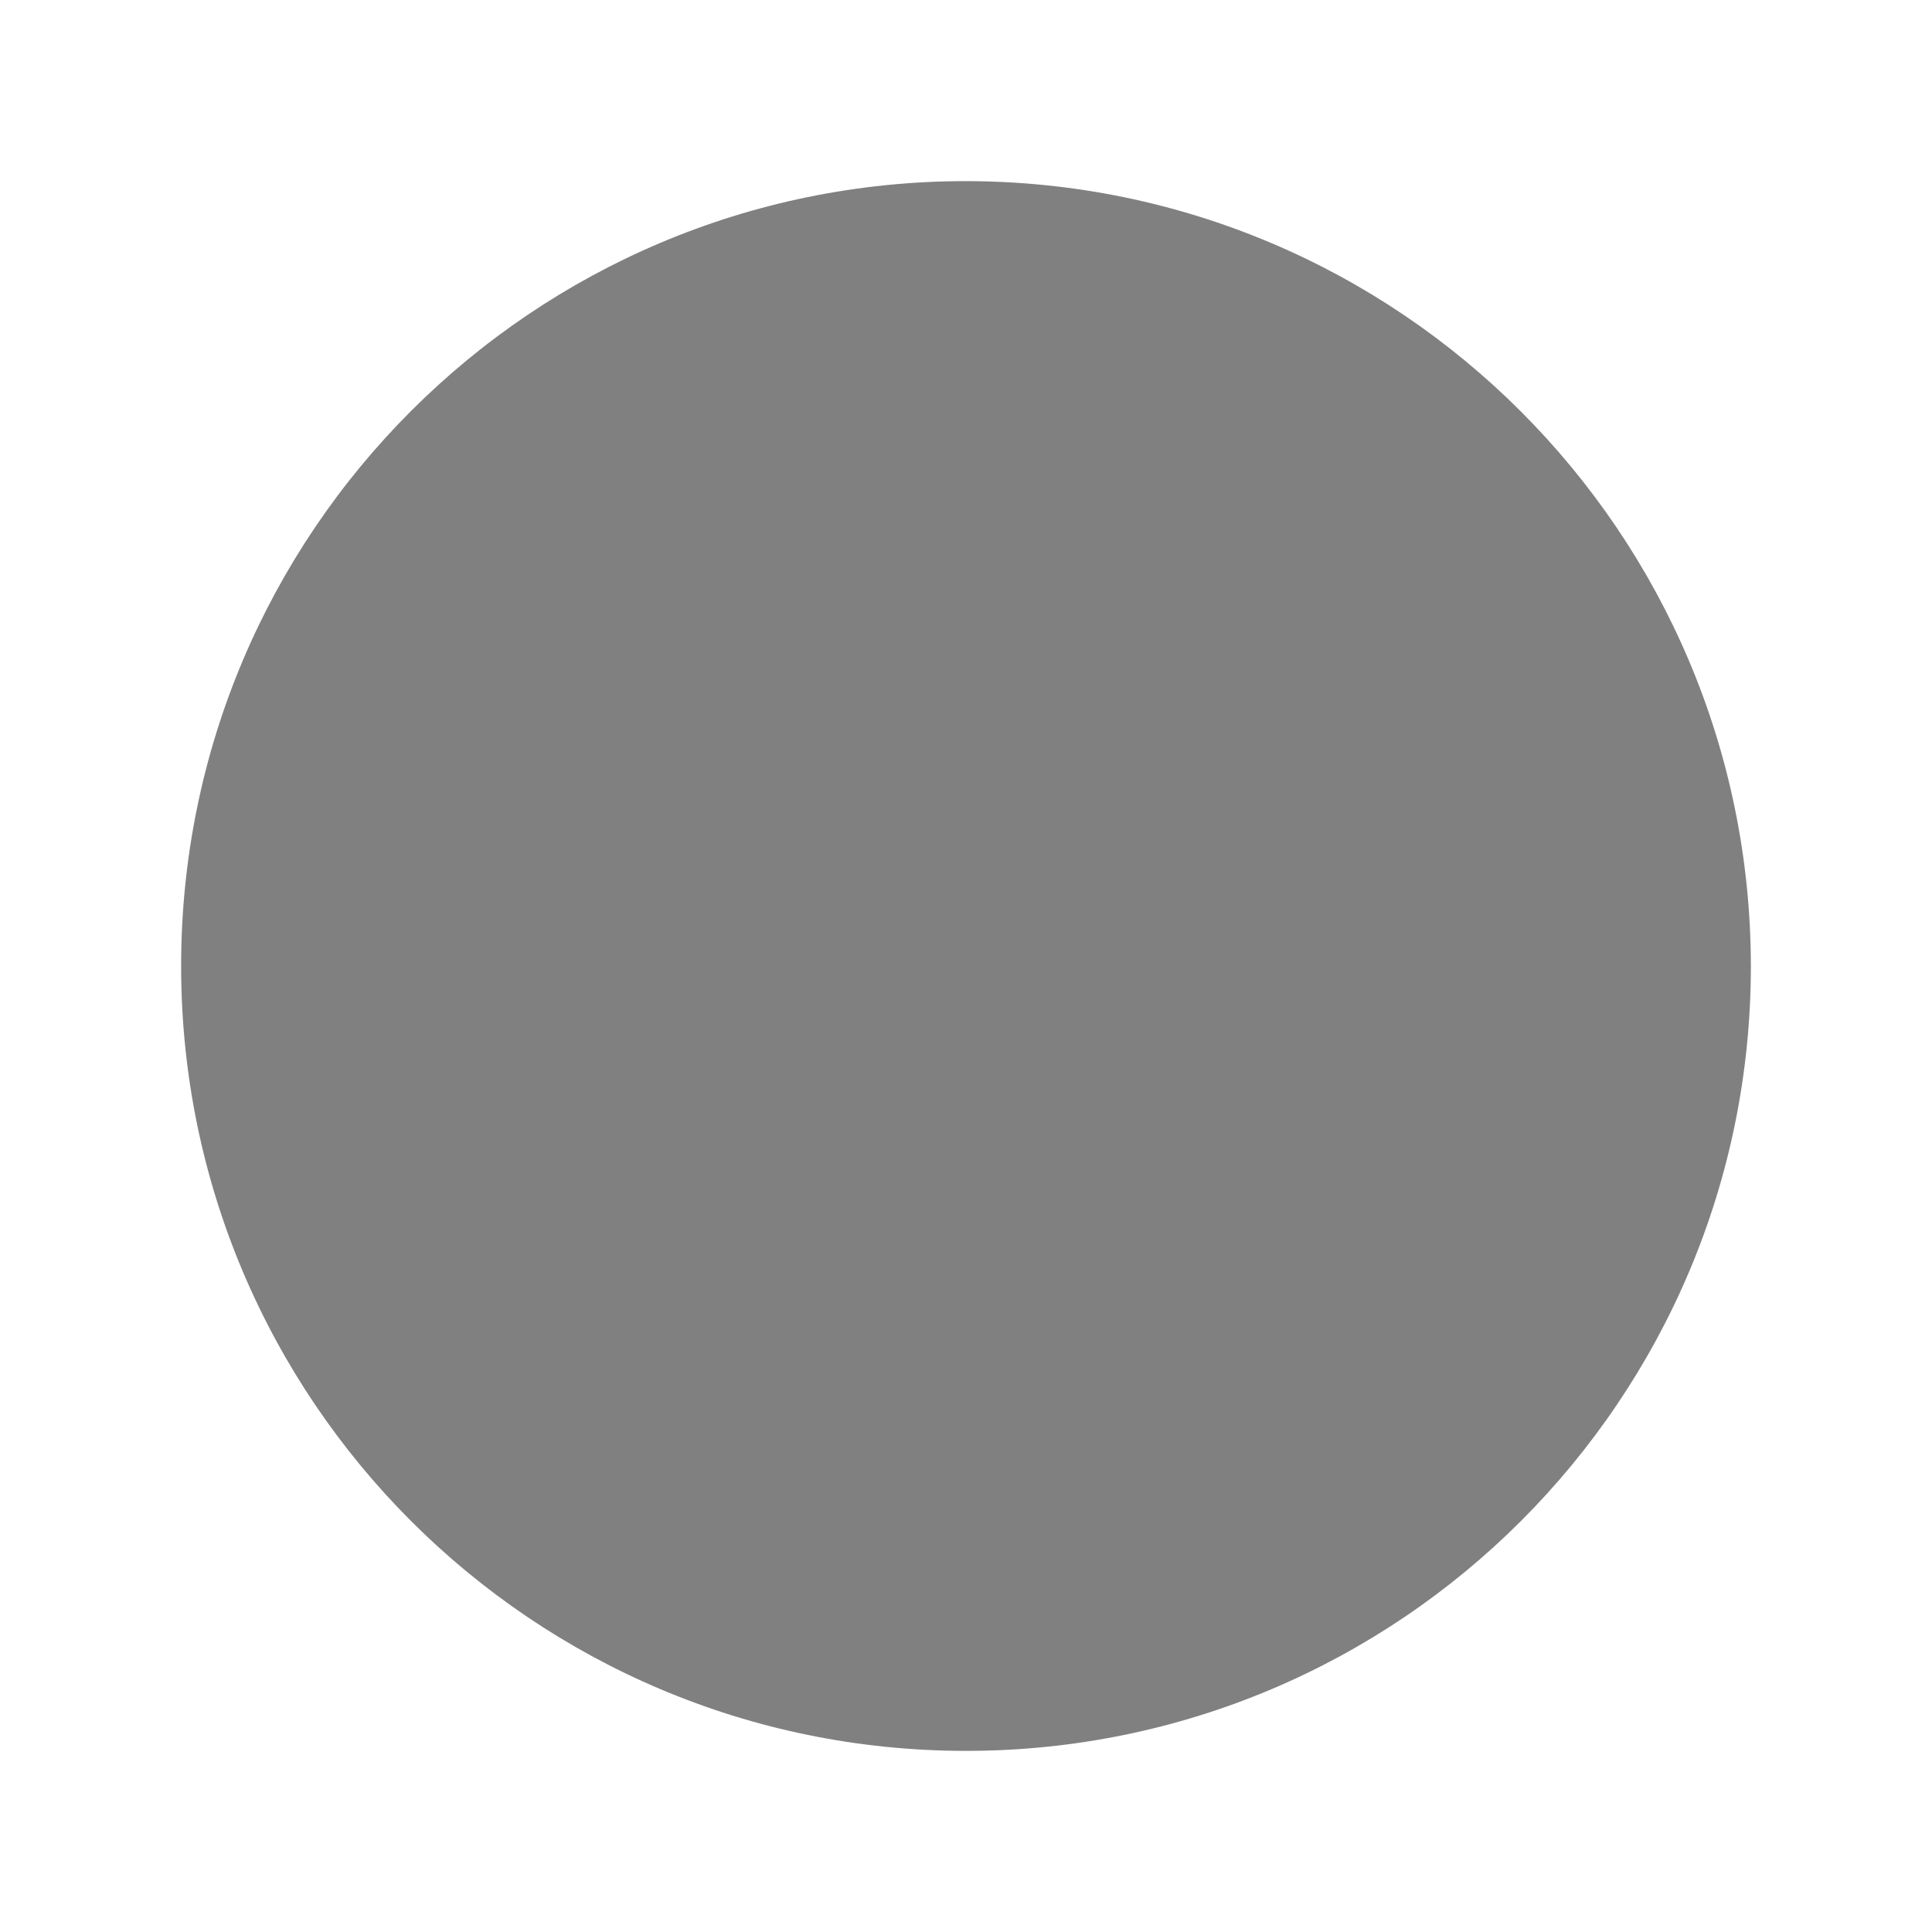
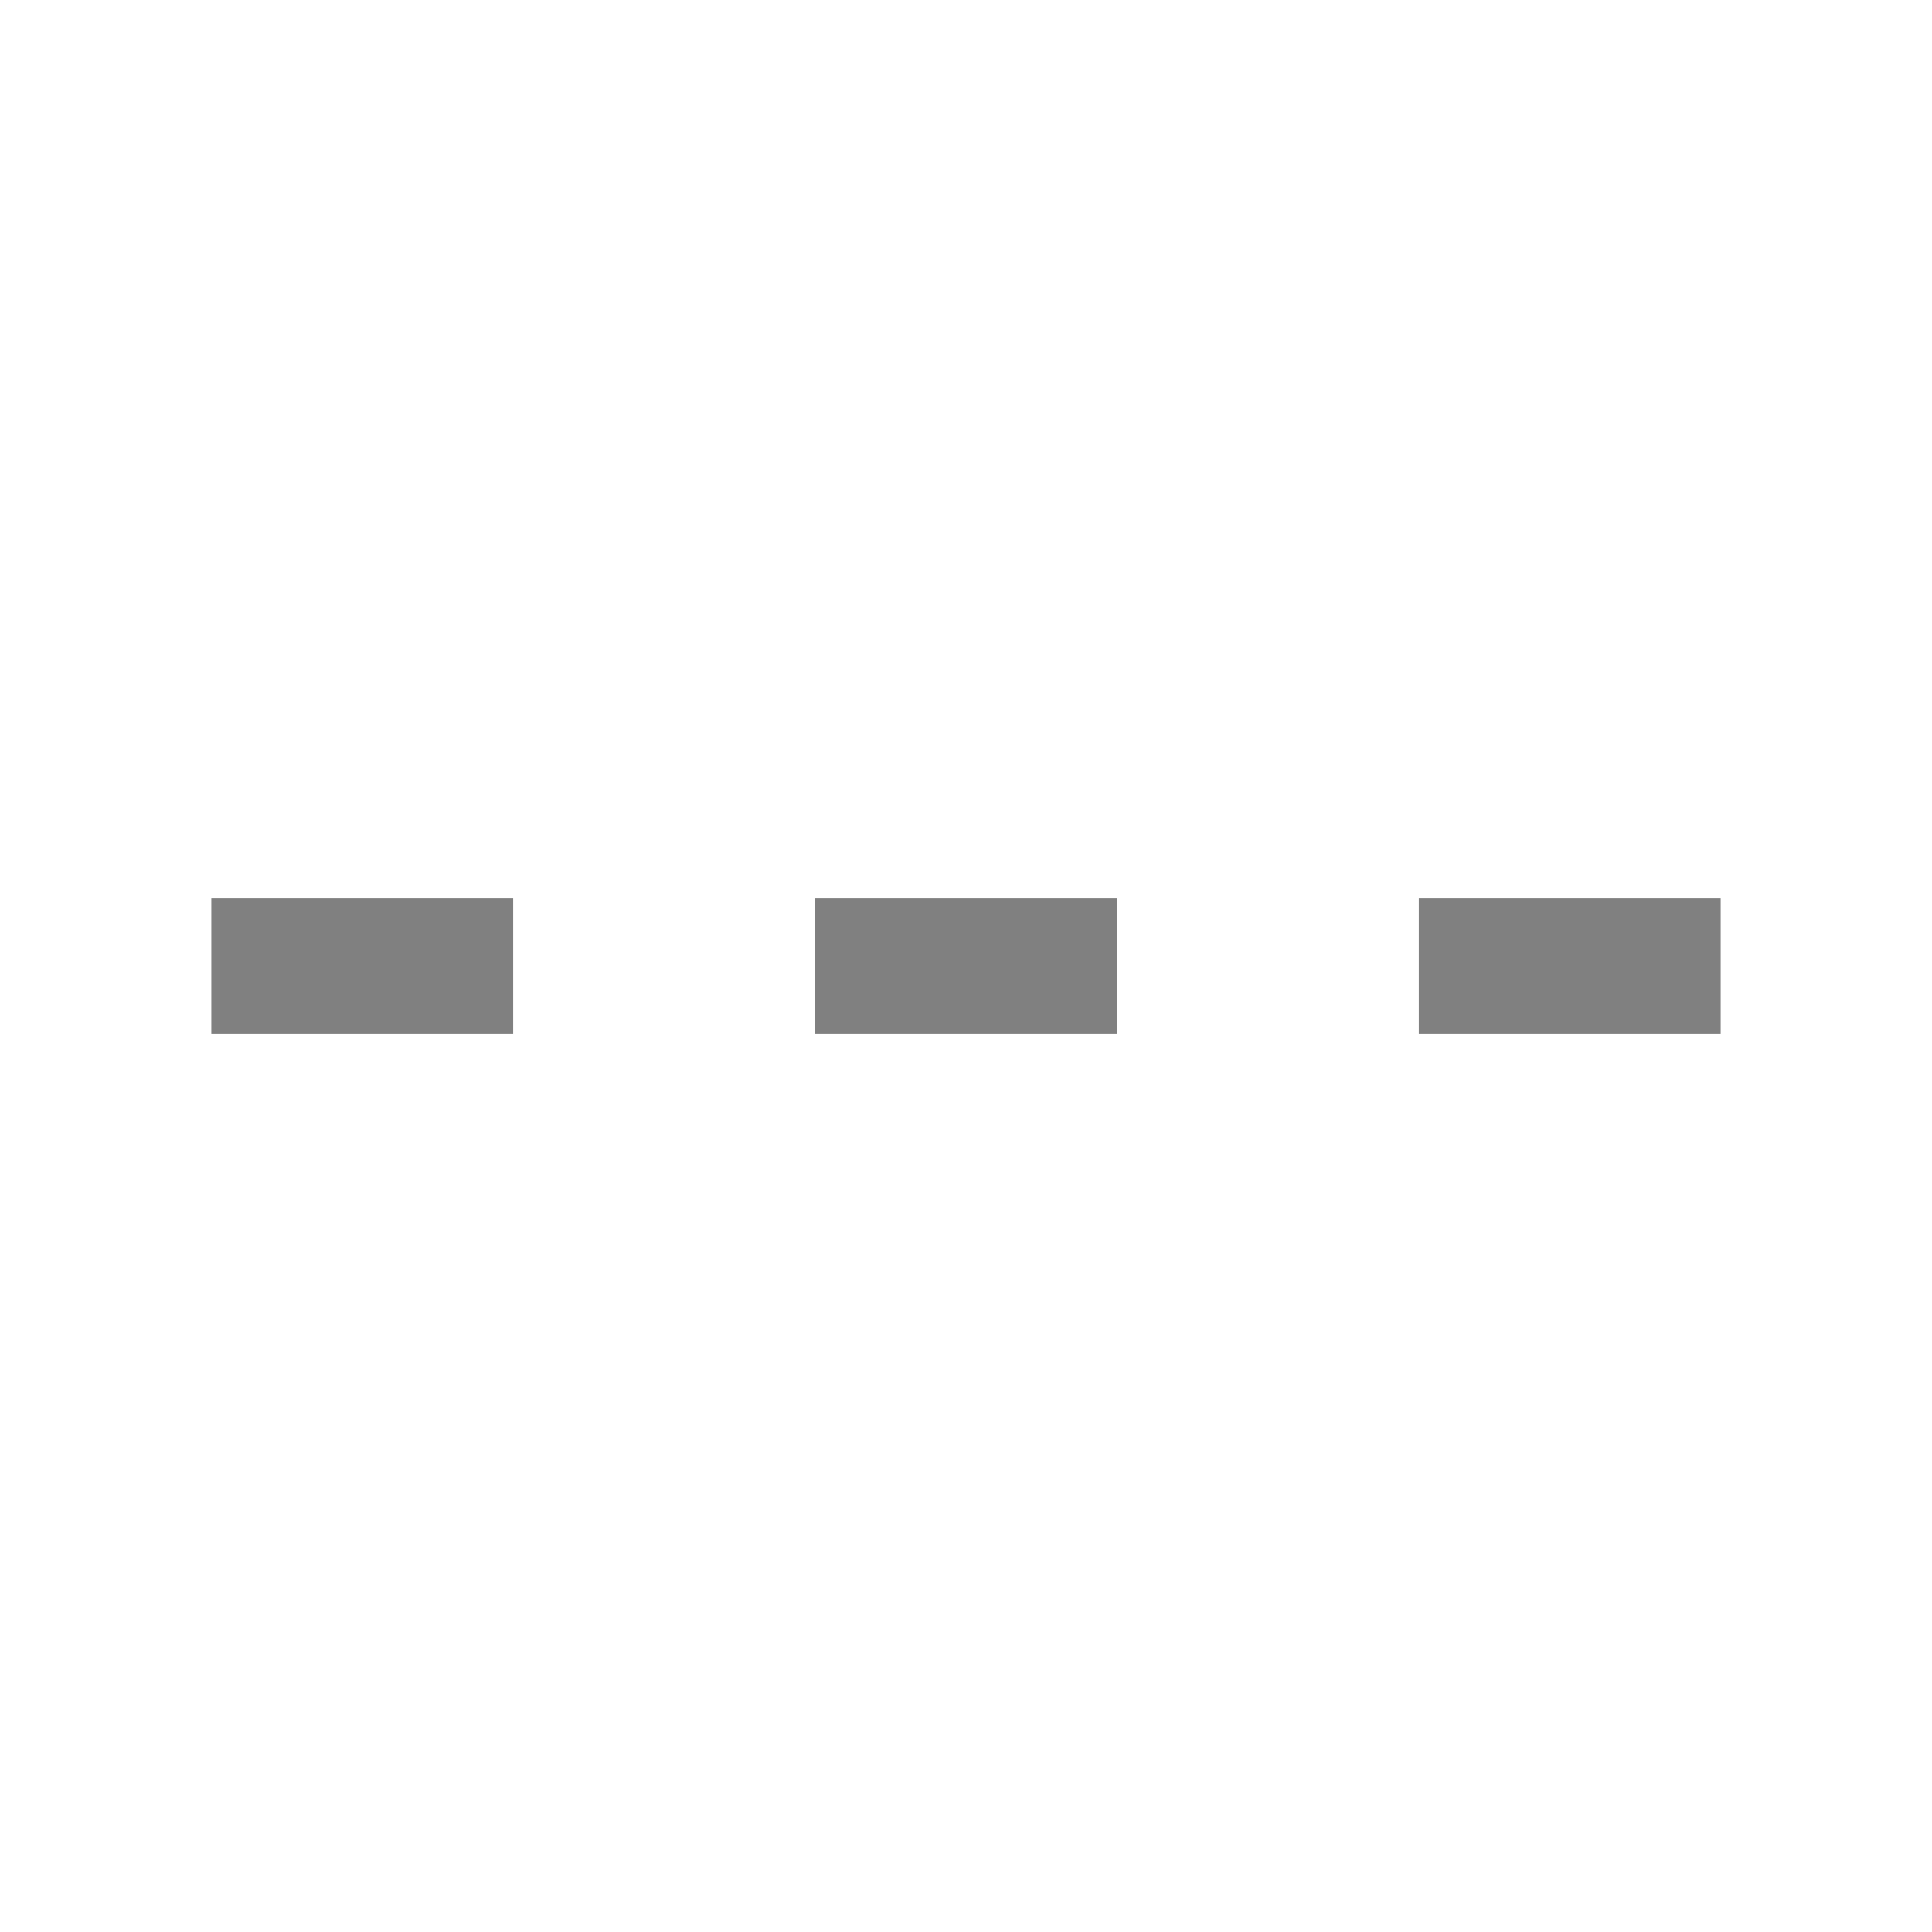
- <svg xmlns="http://www.w3.org/2000/svg" stroke="currentColor" fill="currentColor" stroke-width="0" viewBox="0 0 256 256" class="icon" height="1em" width="1em" style="color: gray;">
-   <path d="M232,128A104,104,0,1,1,128,24,104.13,104.13,0,0,1,232,128Z" />
+ <svg xmlns="http://www.w3.org/2000/svg" stroke="currentColor" fill="currentColor" stroke-width="0" viewBox="0 0 1024 1024" class="icon" height="1em" width="1em" style="color: gray;">
+   <path d="M112 476h160v72H112zm320 0h160v72H432zm320 0h160v72H752z" />
</svg>
